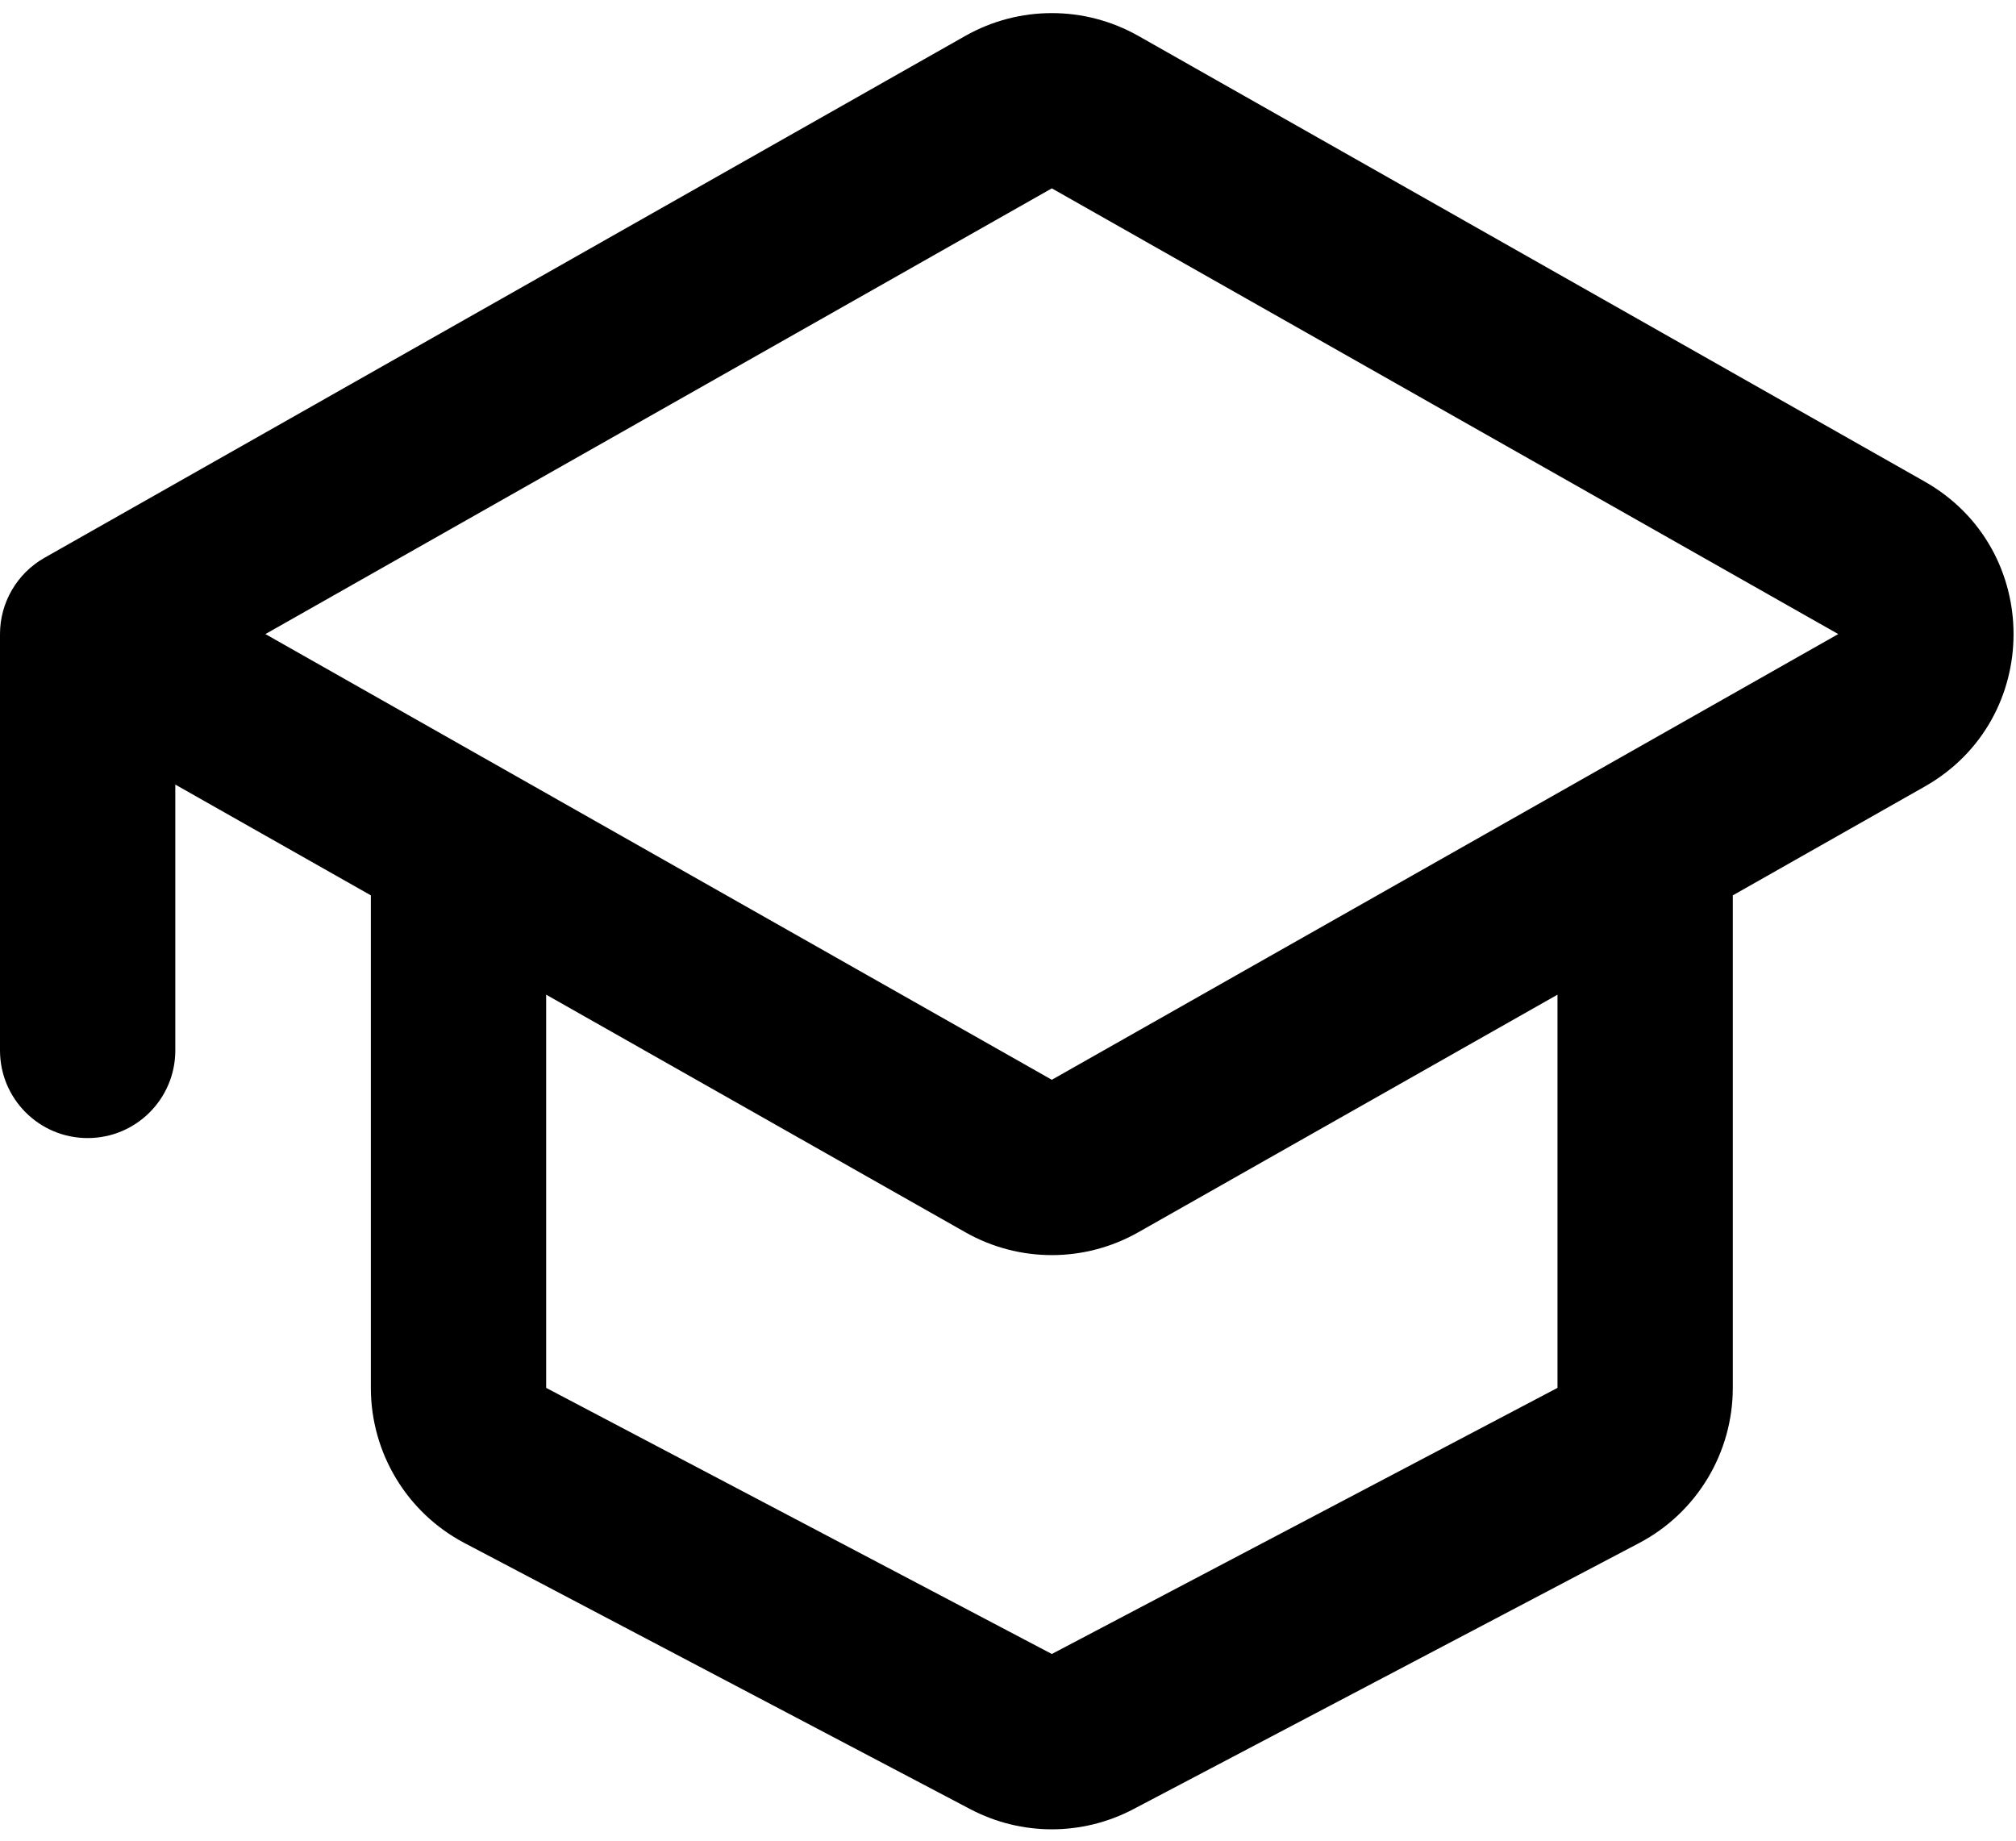
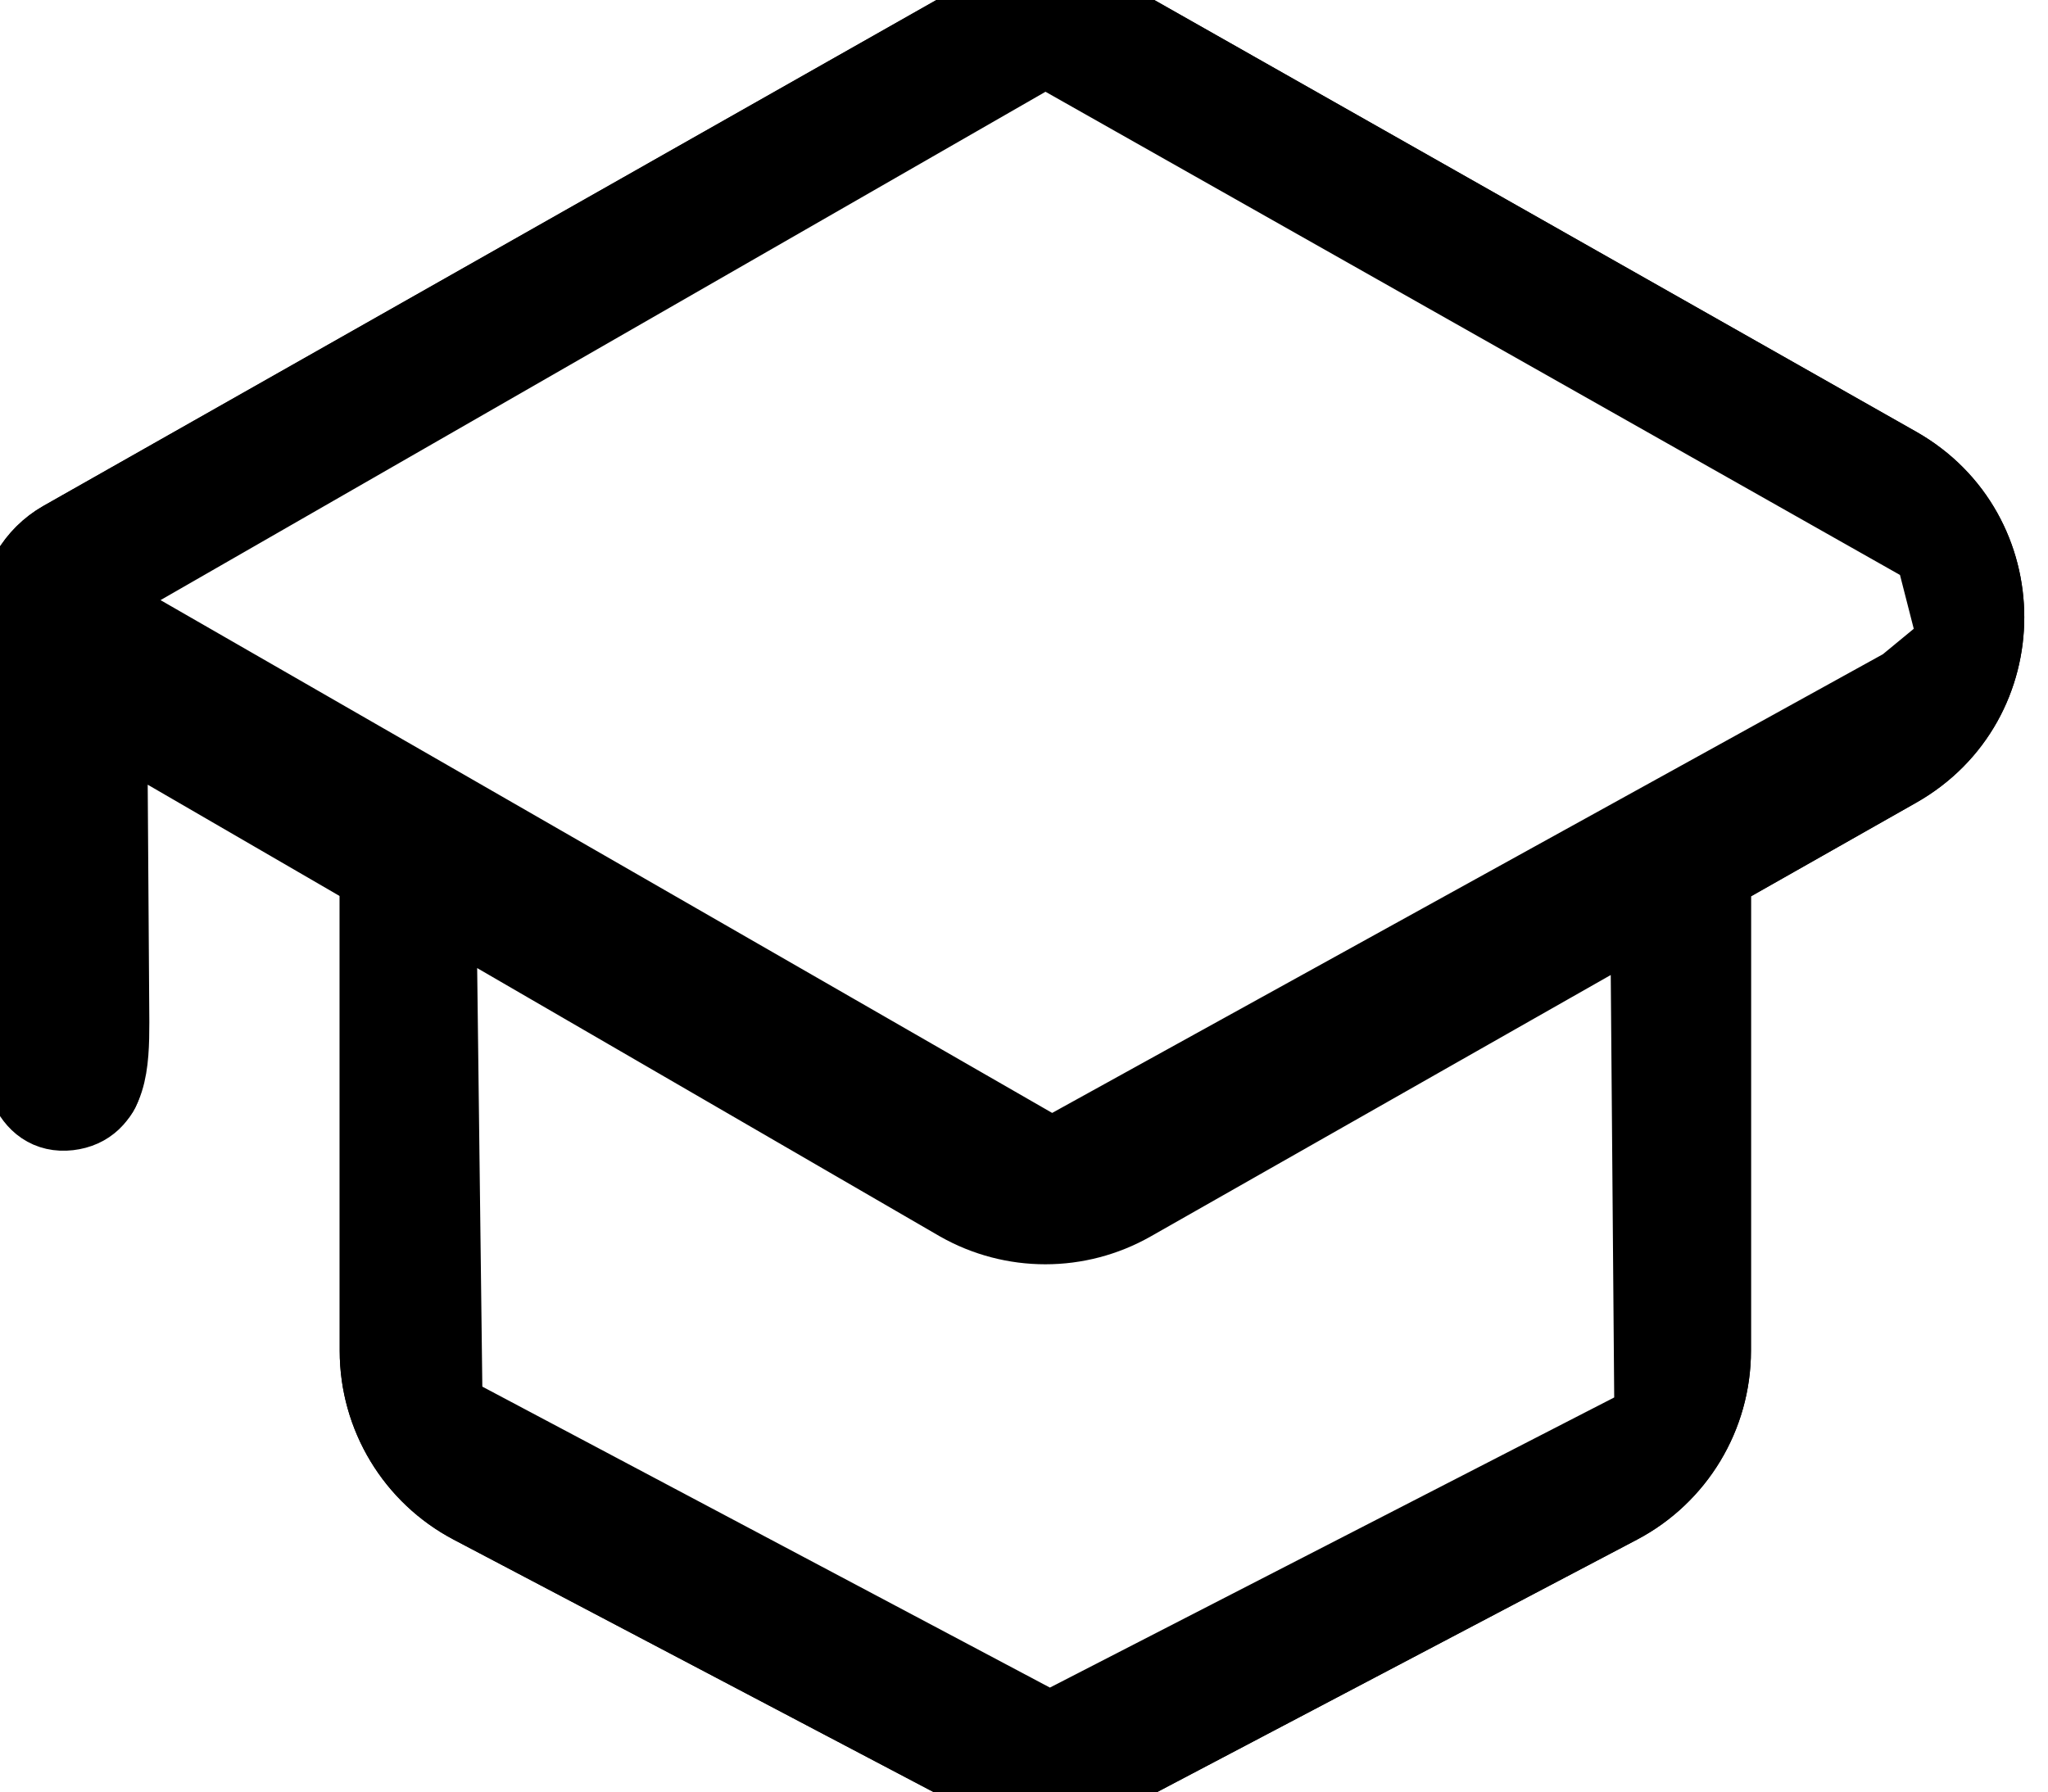
- <svg xmlns="http://www.w3.org/2000/svg" width="100%" height="100%" fill="currentColor" viewBox="0 0 23 21">
-   <path fill-rule="evenodd" clip-rule="evenodd" d="M11.014 0.409C11.626 0.063 12.374 0.063 12.986 0.409L21.958 5.494C23.31 6.261 23.31 8.208 21.958 8.974L19.769 10.215V15.834C19.769 16.576 19.358 17.258 18.701 17.604L12.931 20.64C12.348 20.947 11.652 20.947 11.069 20.64L5.299 17.604C4.642 17.258 4.231 16.576 4.231 15.834V10.215L2 8.951V11.984C2 12.537 1.552 12.984 1 12.984C0.448 12.984 0 12.537 0 11.984V7.234C0 6.874 0.194 6.542 0.507 6.364L11.014 0.409ZM3.028 7.234L12 12.319L20.972 7.234L21.465 8.104L20.972 7.234L12 2.149L3.028 7.234ZM6.231 11.348V15.834L12 18.87L17.769 15.834V11.348L12.986 14.059C12.374 14.406 11.626 14.406 11.014 14.059L6.231 11.348Z" />
+ <svg xmlns="http://www.w3.org/2000/svg" stroke="currentColor" fill="none" stroke-width="1" viewBox="0 0 24 21" focusable="false">
+   <path fill-rule="evenodd" clip-rule="evenodd" d="M11.264,0.41C11.876,0.063 12.624,0.063 13.236,0.41L22.208,5.495C23.56,6.261 23.56,8.208 22.208,8.974L20.019,10.215L20.019,15.834C20.019,16.576 19.608,17.258 18.951,17.604L13.181,20.64C12.598,20.947 11.902,20.947 11.319,20.64L5.549,17.604C4.892,17.258 4.481,16.576 4.481,15.834L4.481,10.215L1.2,8.251L1.2,11.71C1.175,12.312 1.227,12.71 1.1,12.809C0.973,12.909 0.3,13.337 0.3,11.96L0.25,7.234C0.25,6.874 0.444,6.542 0.757,6.364L11.264,0.41zM0.878,7.034L12.325,13.619L22.347,8.084L22.99,7.554L22.697,6.409L12.25,0.5L0.878,7.034zM5.081,10.473L5.156,16.556L12.3,20.345L19.419,16.684L19.369,10.573L13.236,14.059C12.624,14.406 11.876,14.406 11.264,14.059L5.081,10.473z" />
+   <path fill-rule="evenodd" clip-rule="evenodd" d="M11.264,0.41C11.876,0.063 12.624,0.063 13.236,0.41L22.208,5.495C23.56,6.261 23.56,8.208 22.208,8.974L20.019,10.215L20.019,15.834C20.019,16.576 19.608,17.258 18.951,17.604L13.181,20.64C12.598,20.947 11.902,20.947 11.319,20.64L5.549,17.604C4.892,17.258 4.481,16.576 4.481,15.834L4.481,10.215L1.225,8.326L1.25,11.985C1.25,12.462 1.227,12.934 0.8,12.985C0.373,13.034 0.25,12.537 0.25,11.985L0.25,7.234C0.25,6.874 0.444,6.542 0.757,6.364L11.264,0.41z" />
</svg>
